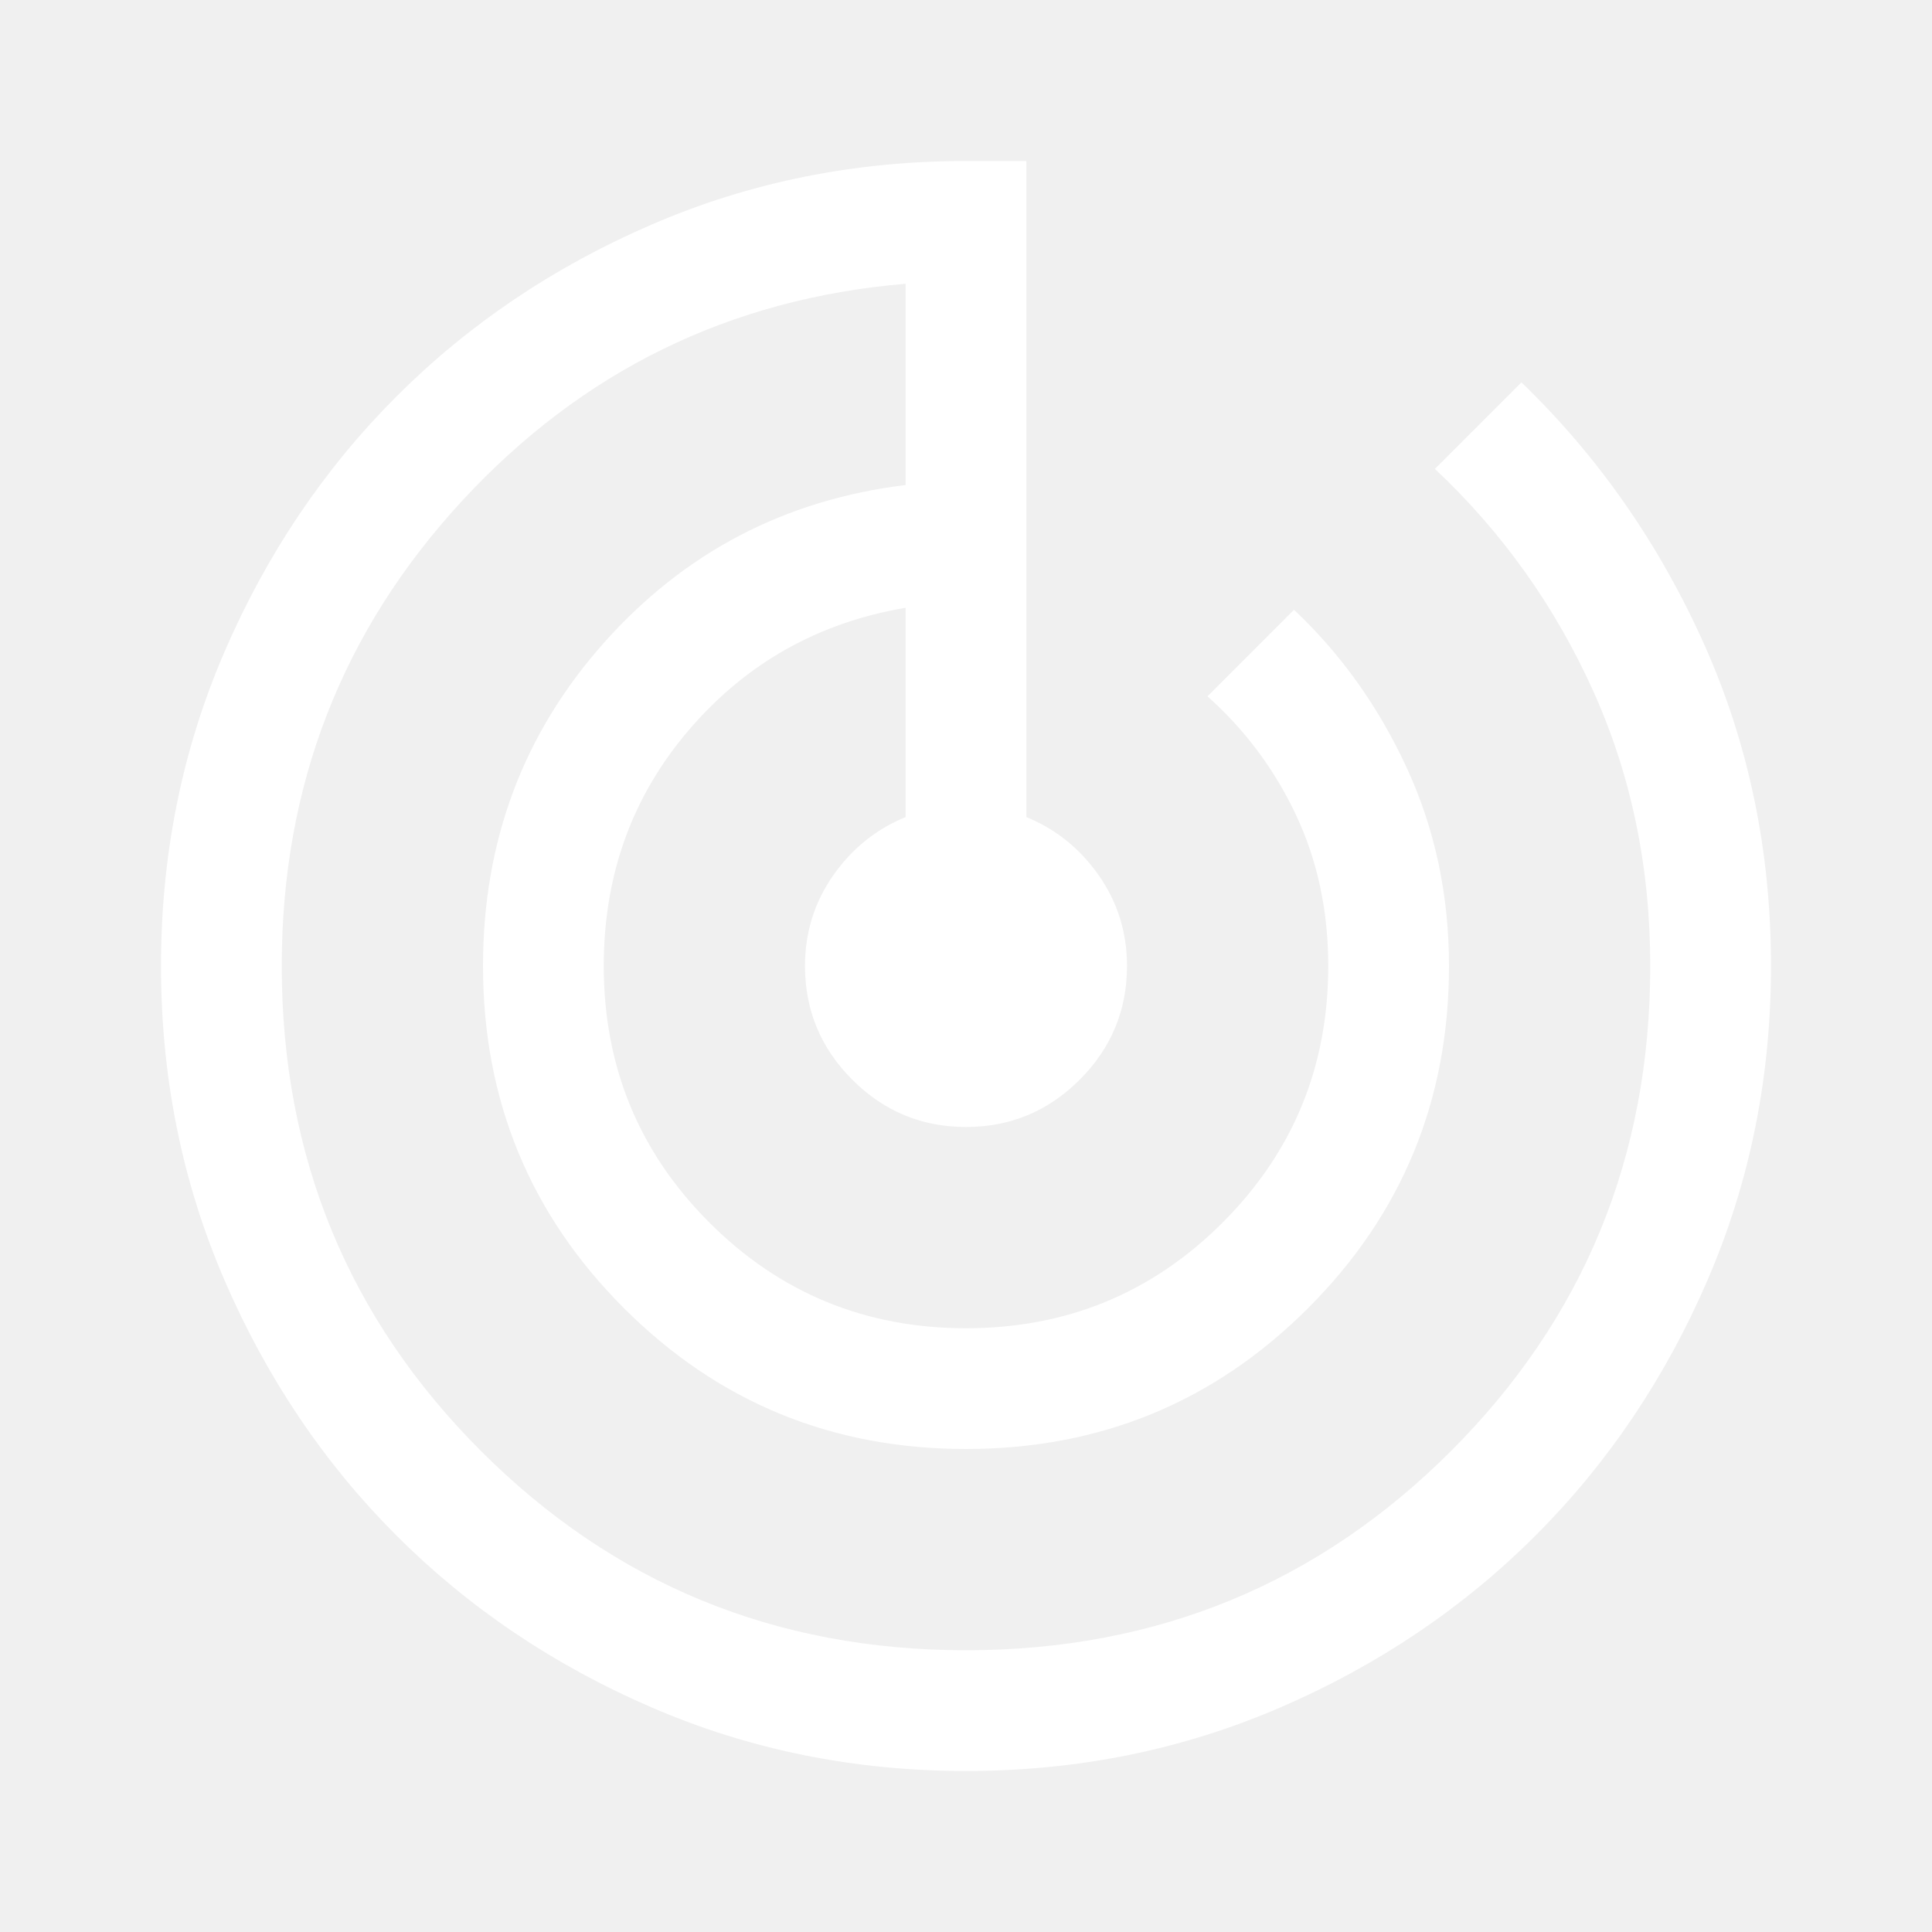
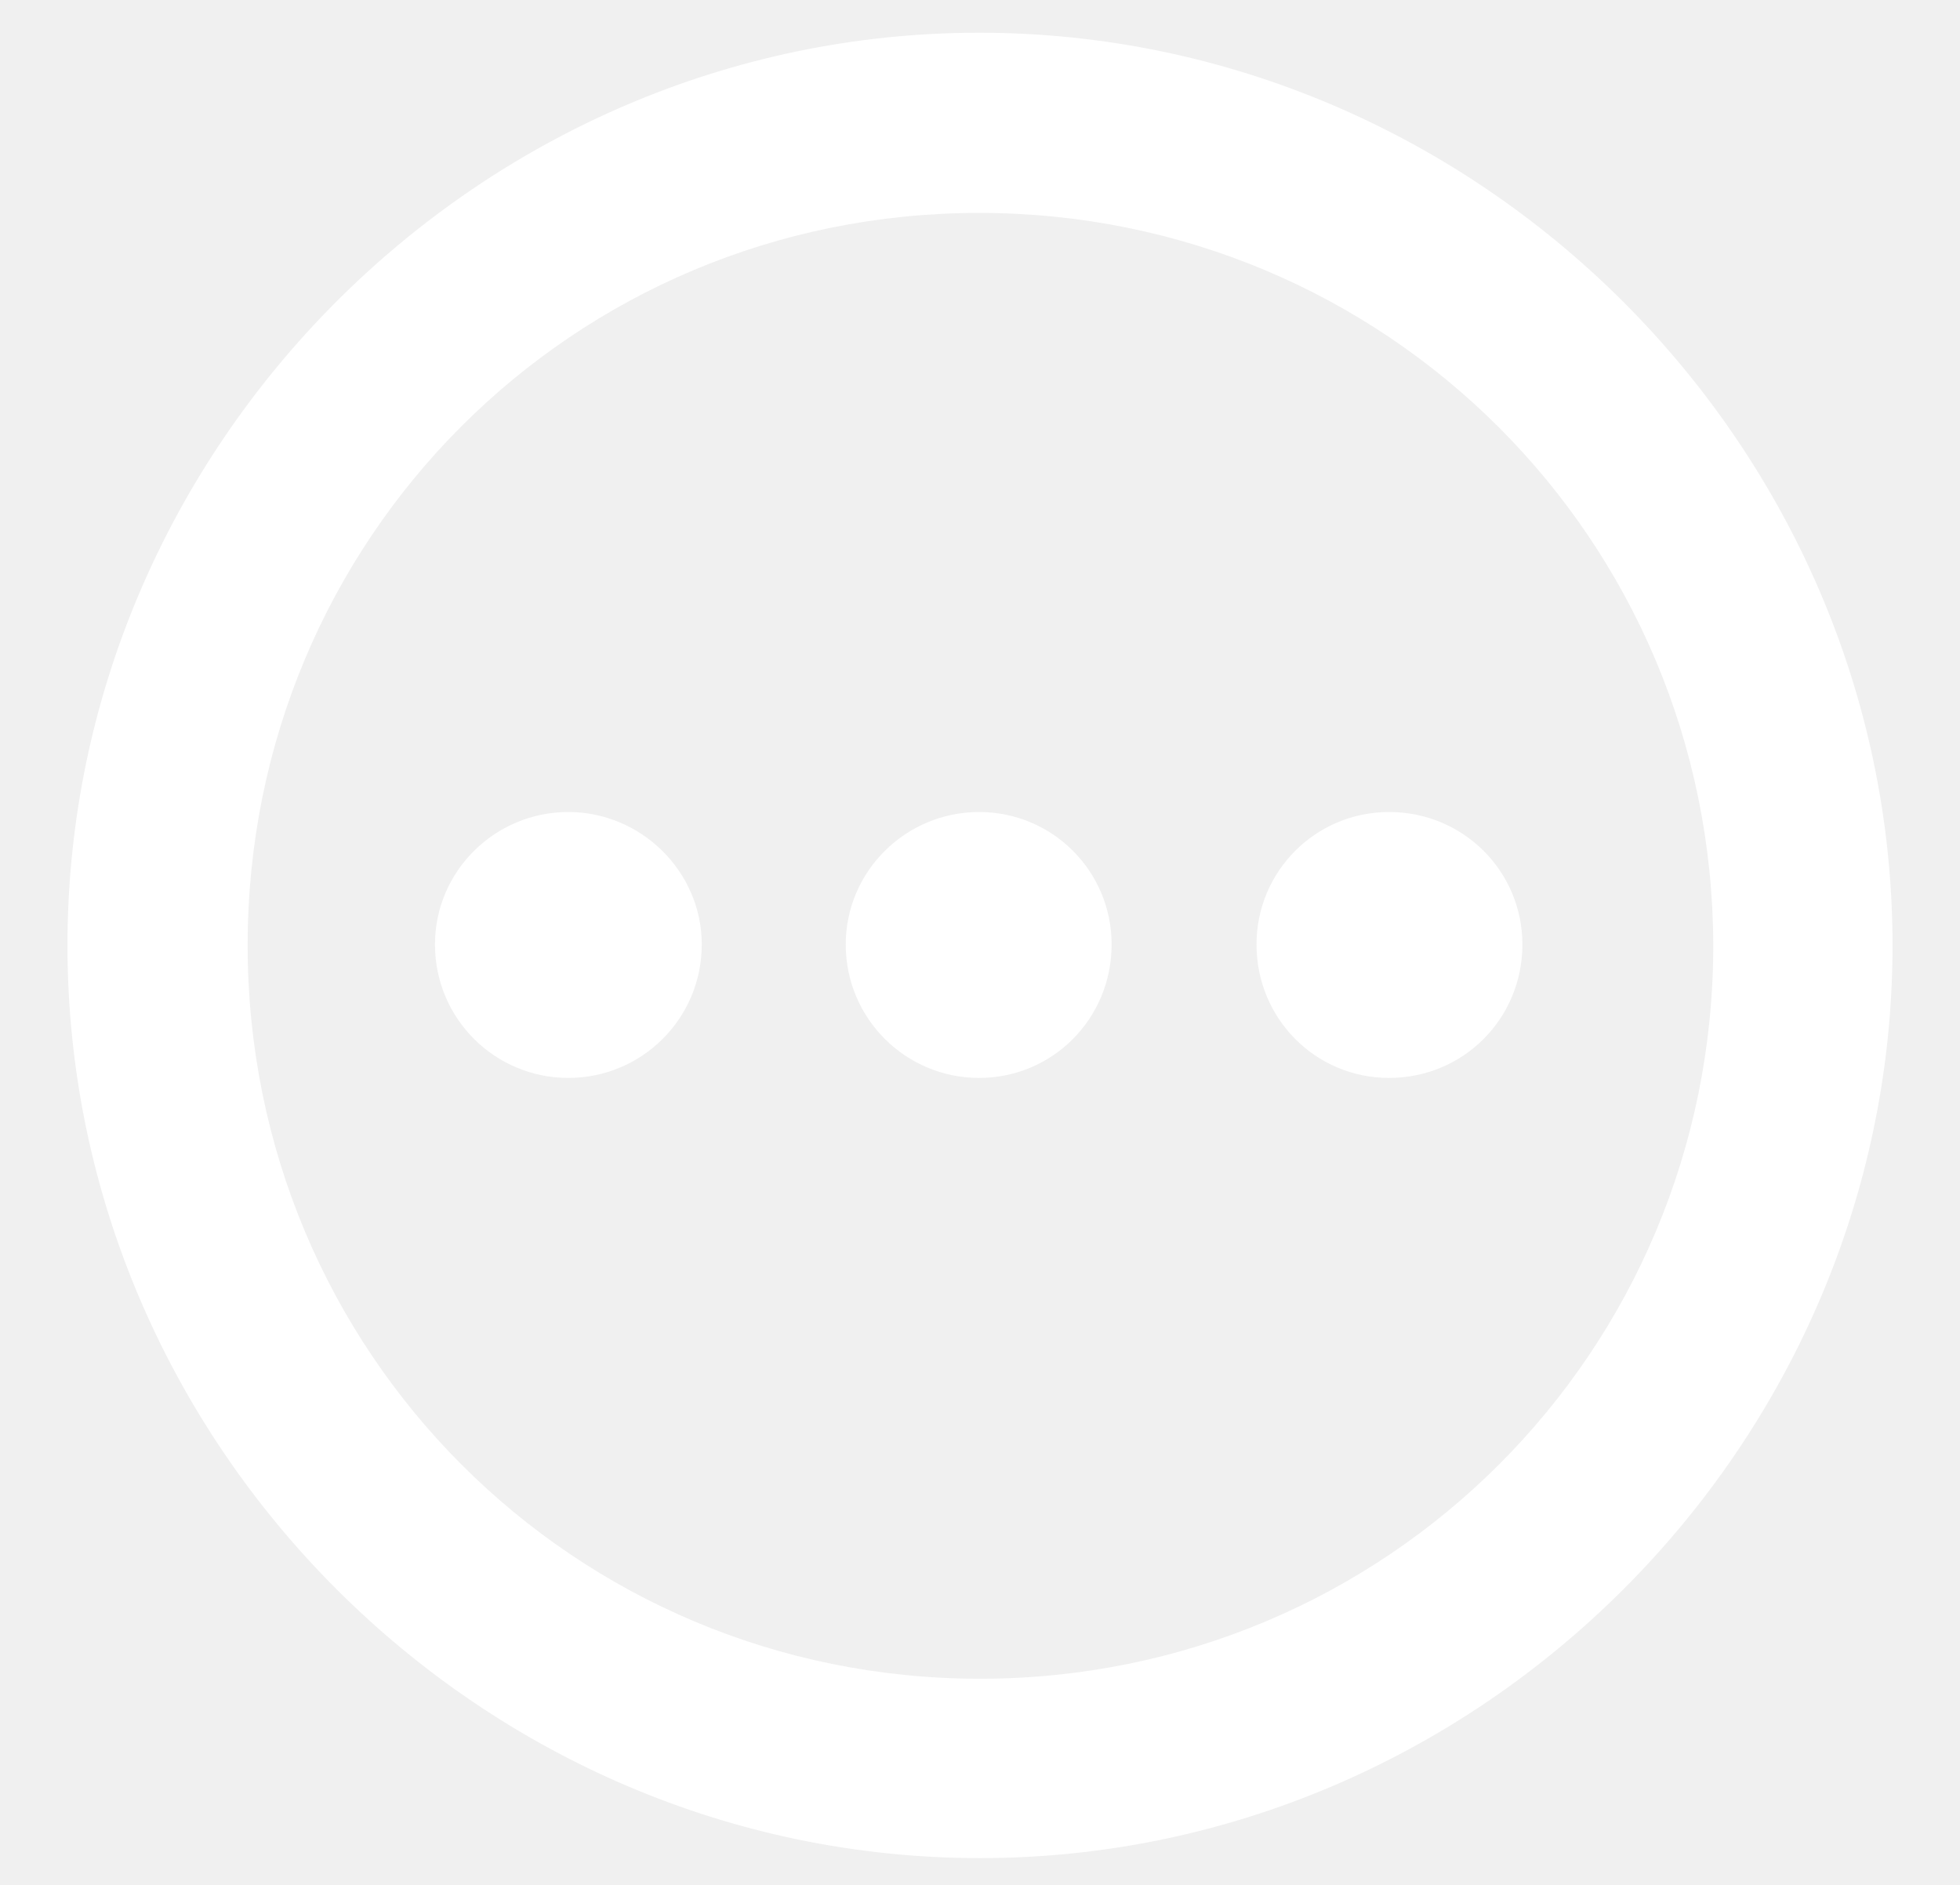
- <svg xmlns="http://www.w3.org/2000/svg" height="48" width="48">
-   <path fill="white" d="M24 44q-4.15 0-7.8-1.575-3.65-1.575-6.35-4.275-2.7-2.7-4.275-6.35Q4 28.15 4 24t1.575-7.8Q7.15 12.55 9.85 9.85q2.7-2.7 6.35-4.275Q19.85 4 24 4h1.5v16.3q1.1.45 1.8 1.45T28 24q0 1.65-1.175 2.825Q25.65 28 24 28q-1.65 0-2.825-1.175Q20 25.65 20 24q0-1.25.7-2.25t1.8-1.45v-5.2q-3.25.55-5.375 3.025Q15 20.6 15 24q0 3.75 2.625 6.375T24 33q3.75 0 6.375-2.625T33 24q0-2.05-.8-3.75-.8-1.7-2.2-2.95l2.15-2.15q1.75 1.65 2.8 3.925Q36 21.35 36 24q0 5-3.5 8.5T24 36q-5 0-8.5-3.5T12 24q0-4.65 3-8.025t7.5-3.925v-5q-6.55.55-11.025 5.4Q7 17.3 7 24q0 7.1 4.95 12.05Q16.9 41 24 41q7.1 0 12.05-4.95Q41 31.1 41 24q0-3.7-1.425-6.85-1.425-3.15-3.925-5.5L37.8 9.5q2.85 2.75 4.525 6.475Q44 19.7 44 24q0 4.15-1.575 7.8-1.575 3.65-4.275 6.35-2.7 2.7-6.35 4.275Q28.15 44 24 44Z" />
+ <svg xmlns="http://www.w3.org/2000/svg" width="26" height="25" viewBox="0 0 26 25" fill="none">
+   <path d="M13 24.645C19.621 24.645 25.105 19.172 25.105 12.539C25.105 5.918 19.621 0.434 12.988 0.434C6.367 0.434 0.895 5.918 0.895 12.539C0.895 19.172 6.379 24.645 13 24.645ZM13 22.266C7.609 22.266 3.285 17.93 3.285 12.539C3.285 7.148 7.598 2.824 12.988 2.824C18.379 2.824 22.715 7.148 22.727 12.539C22.727 17.93 18.391 22.266 13 22.266ZM7.539 14.297C8.512 14.297 9.309 13.512 9.309 12.527C9.309 11.555 8.5 10.77 7.539 10.77C6.566 10.77 5.77 11.555 5.77 12.527C5.77 13.512 6.566 14.297 7.539 14.297ZM12.988 14.297C13.961 14.297 14.746 13.512 14.746 12.527C14.746 11.555 13.961 10.77 12.988 10.77C12.016 10.77 11.219 11.555 11.219 12.527C11.219 13.512 12.016 14.297 12.988 14.297ZM18.426 14.297C19.41 14.297 20.195 13.512 20.195 12.527C20.195 11.555 19.41 10.77 18.426 10.77C17.453 10.77 16.668 11.555 16.668 12.527C16.668 13.512 17.453 14.297 18.426 14.297Z" fill="white" />
</svg>
